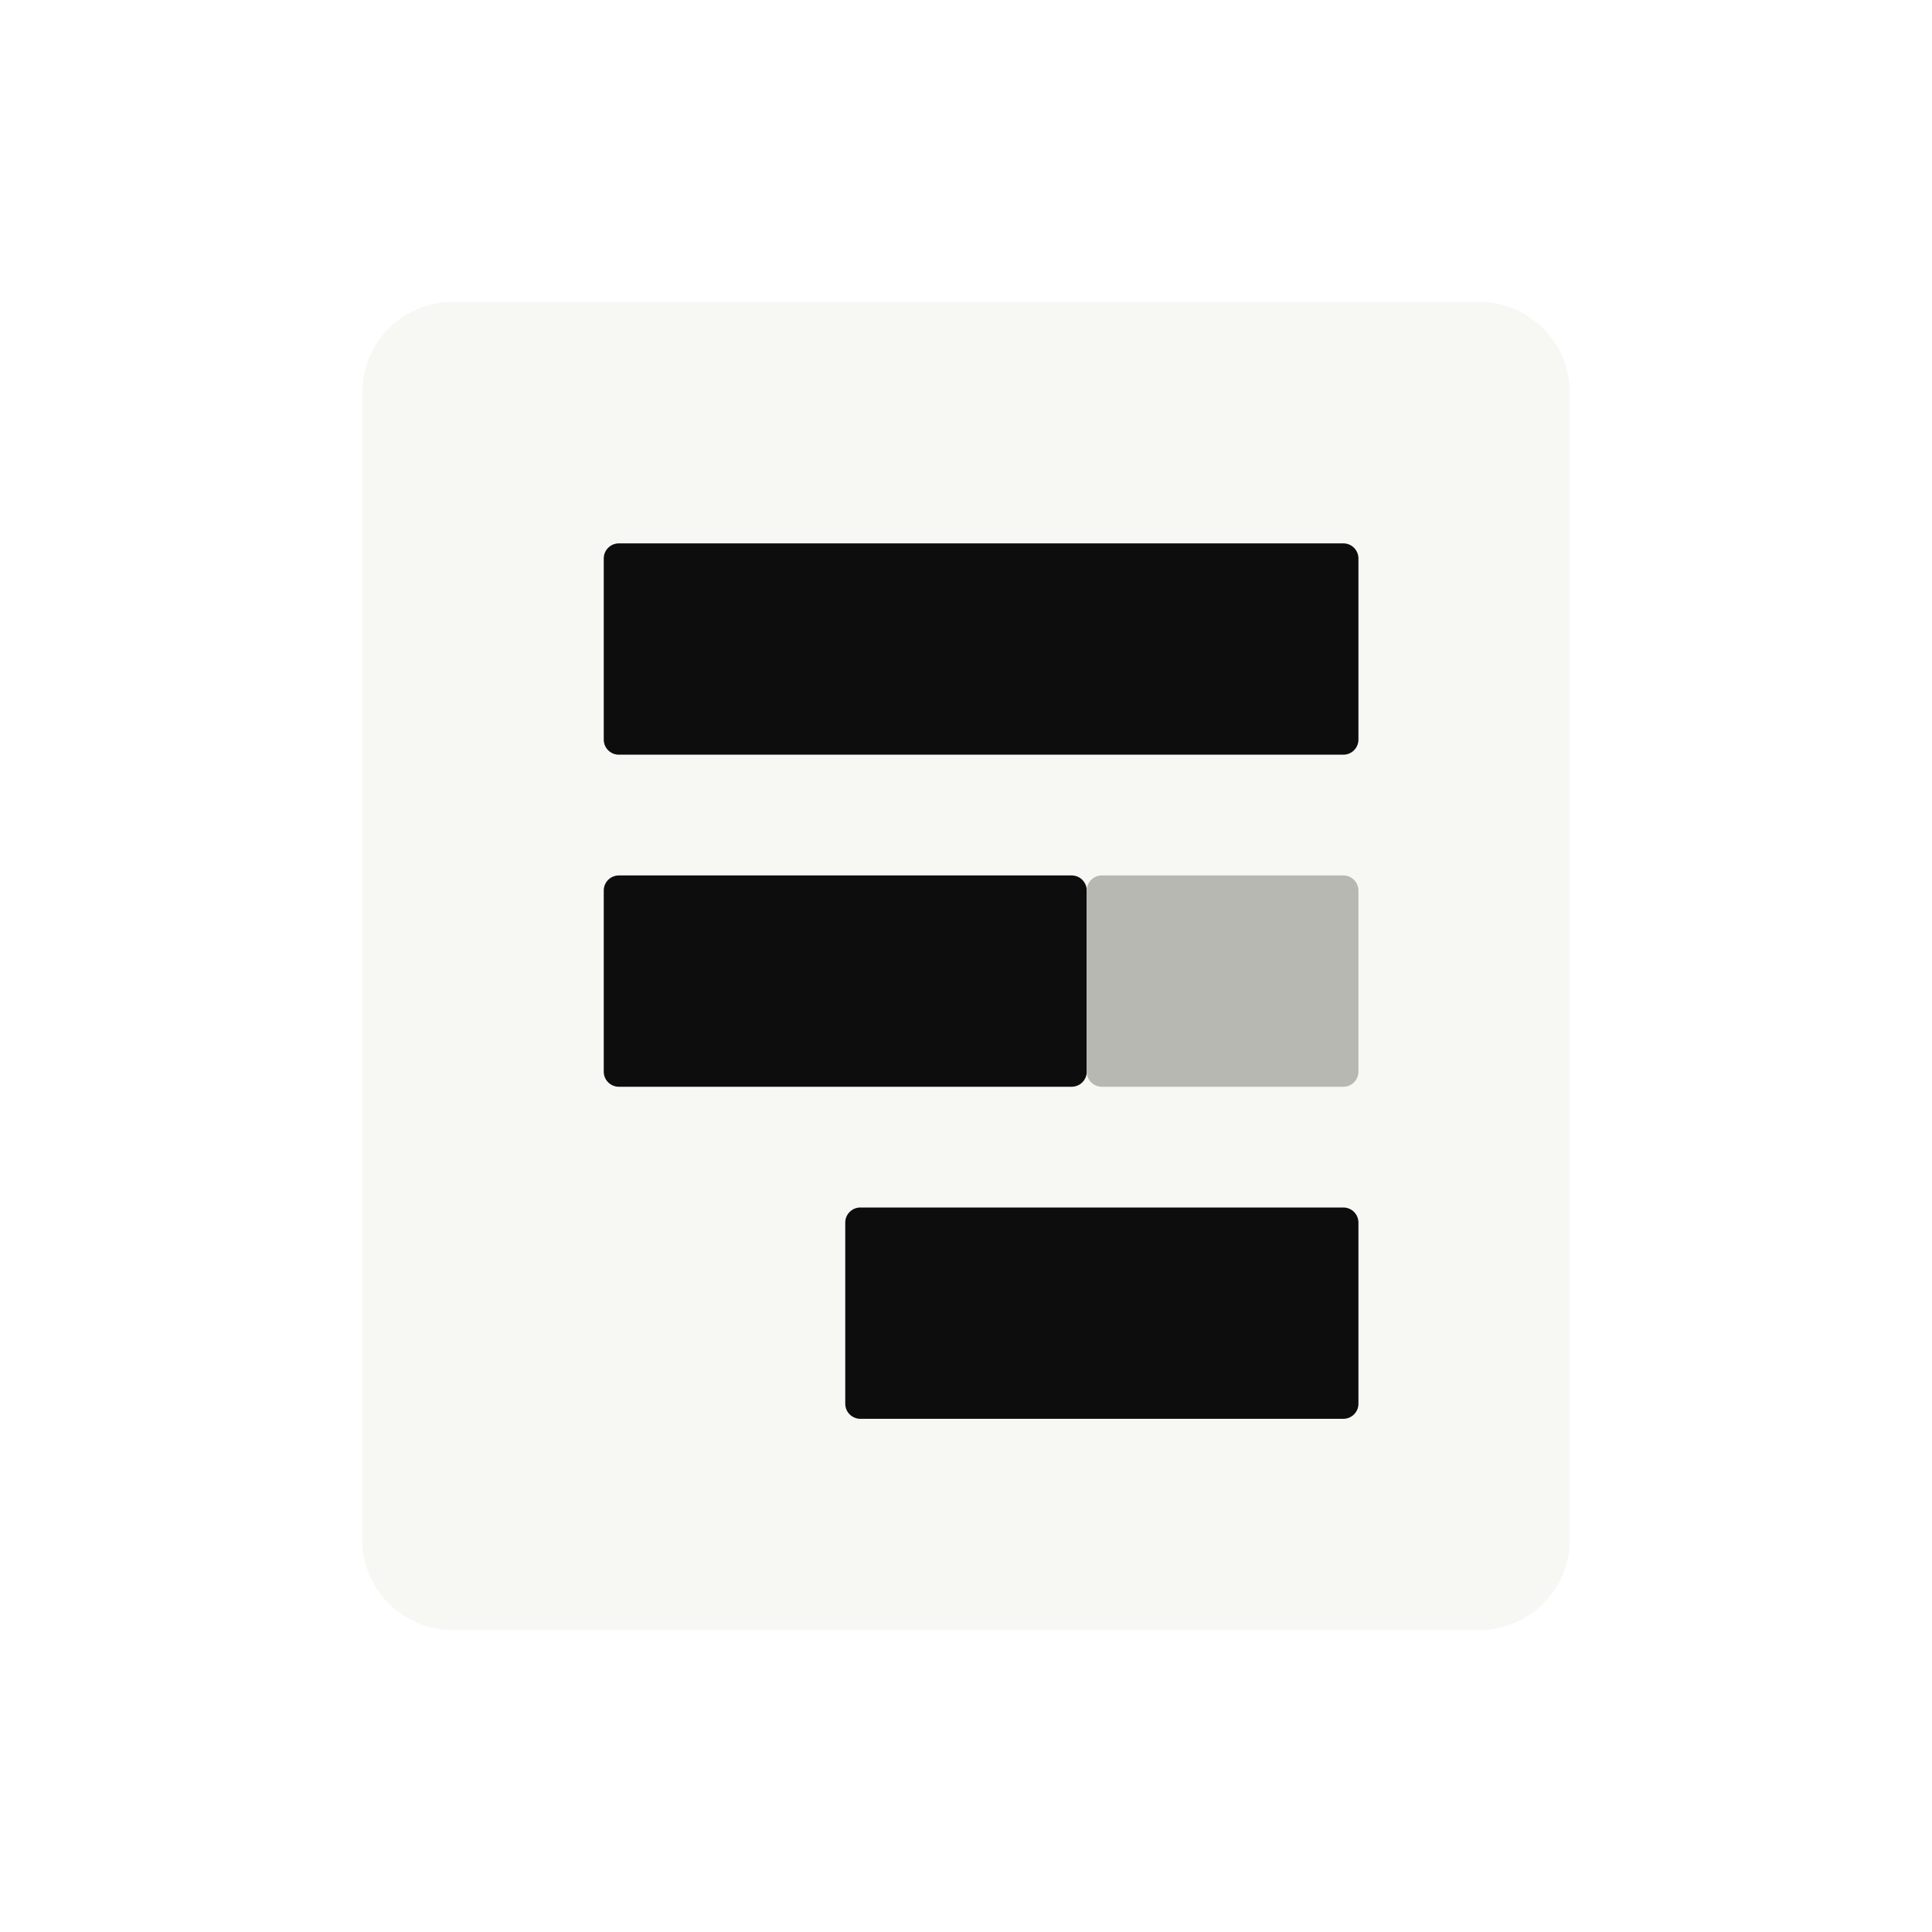
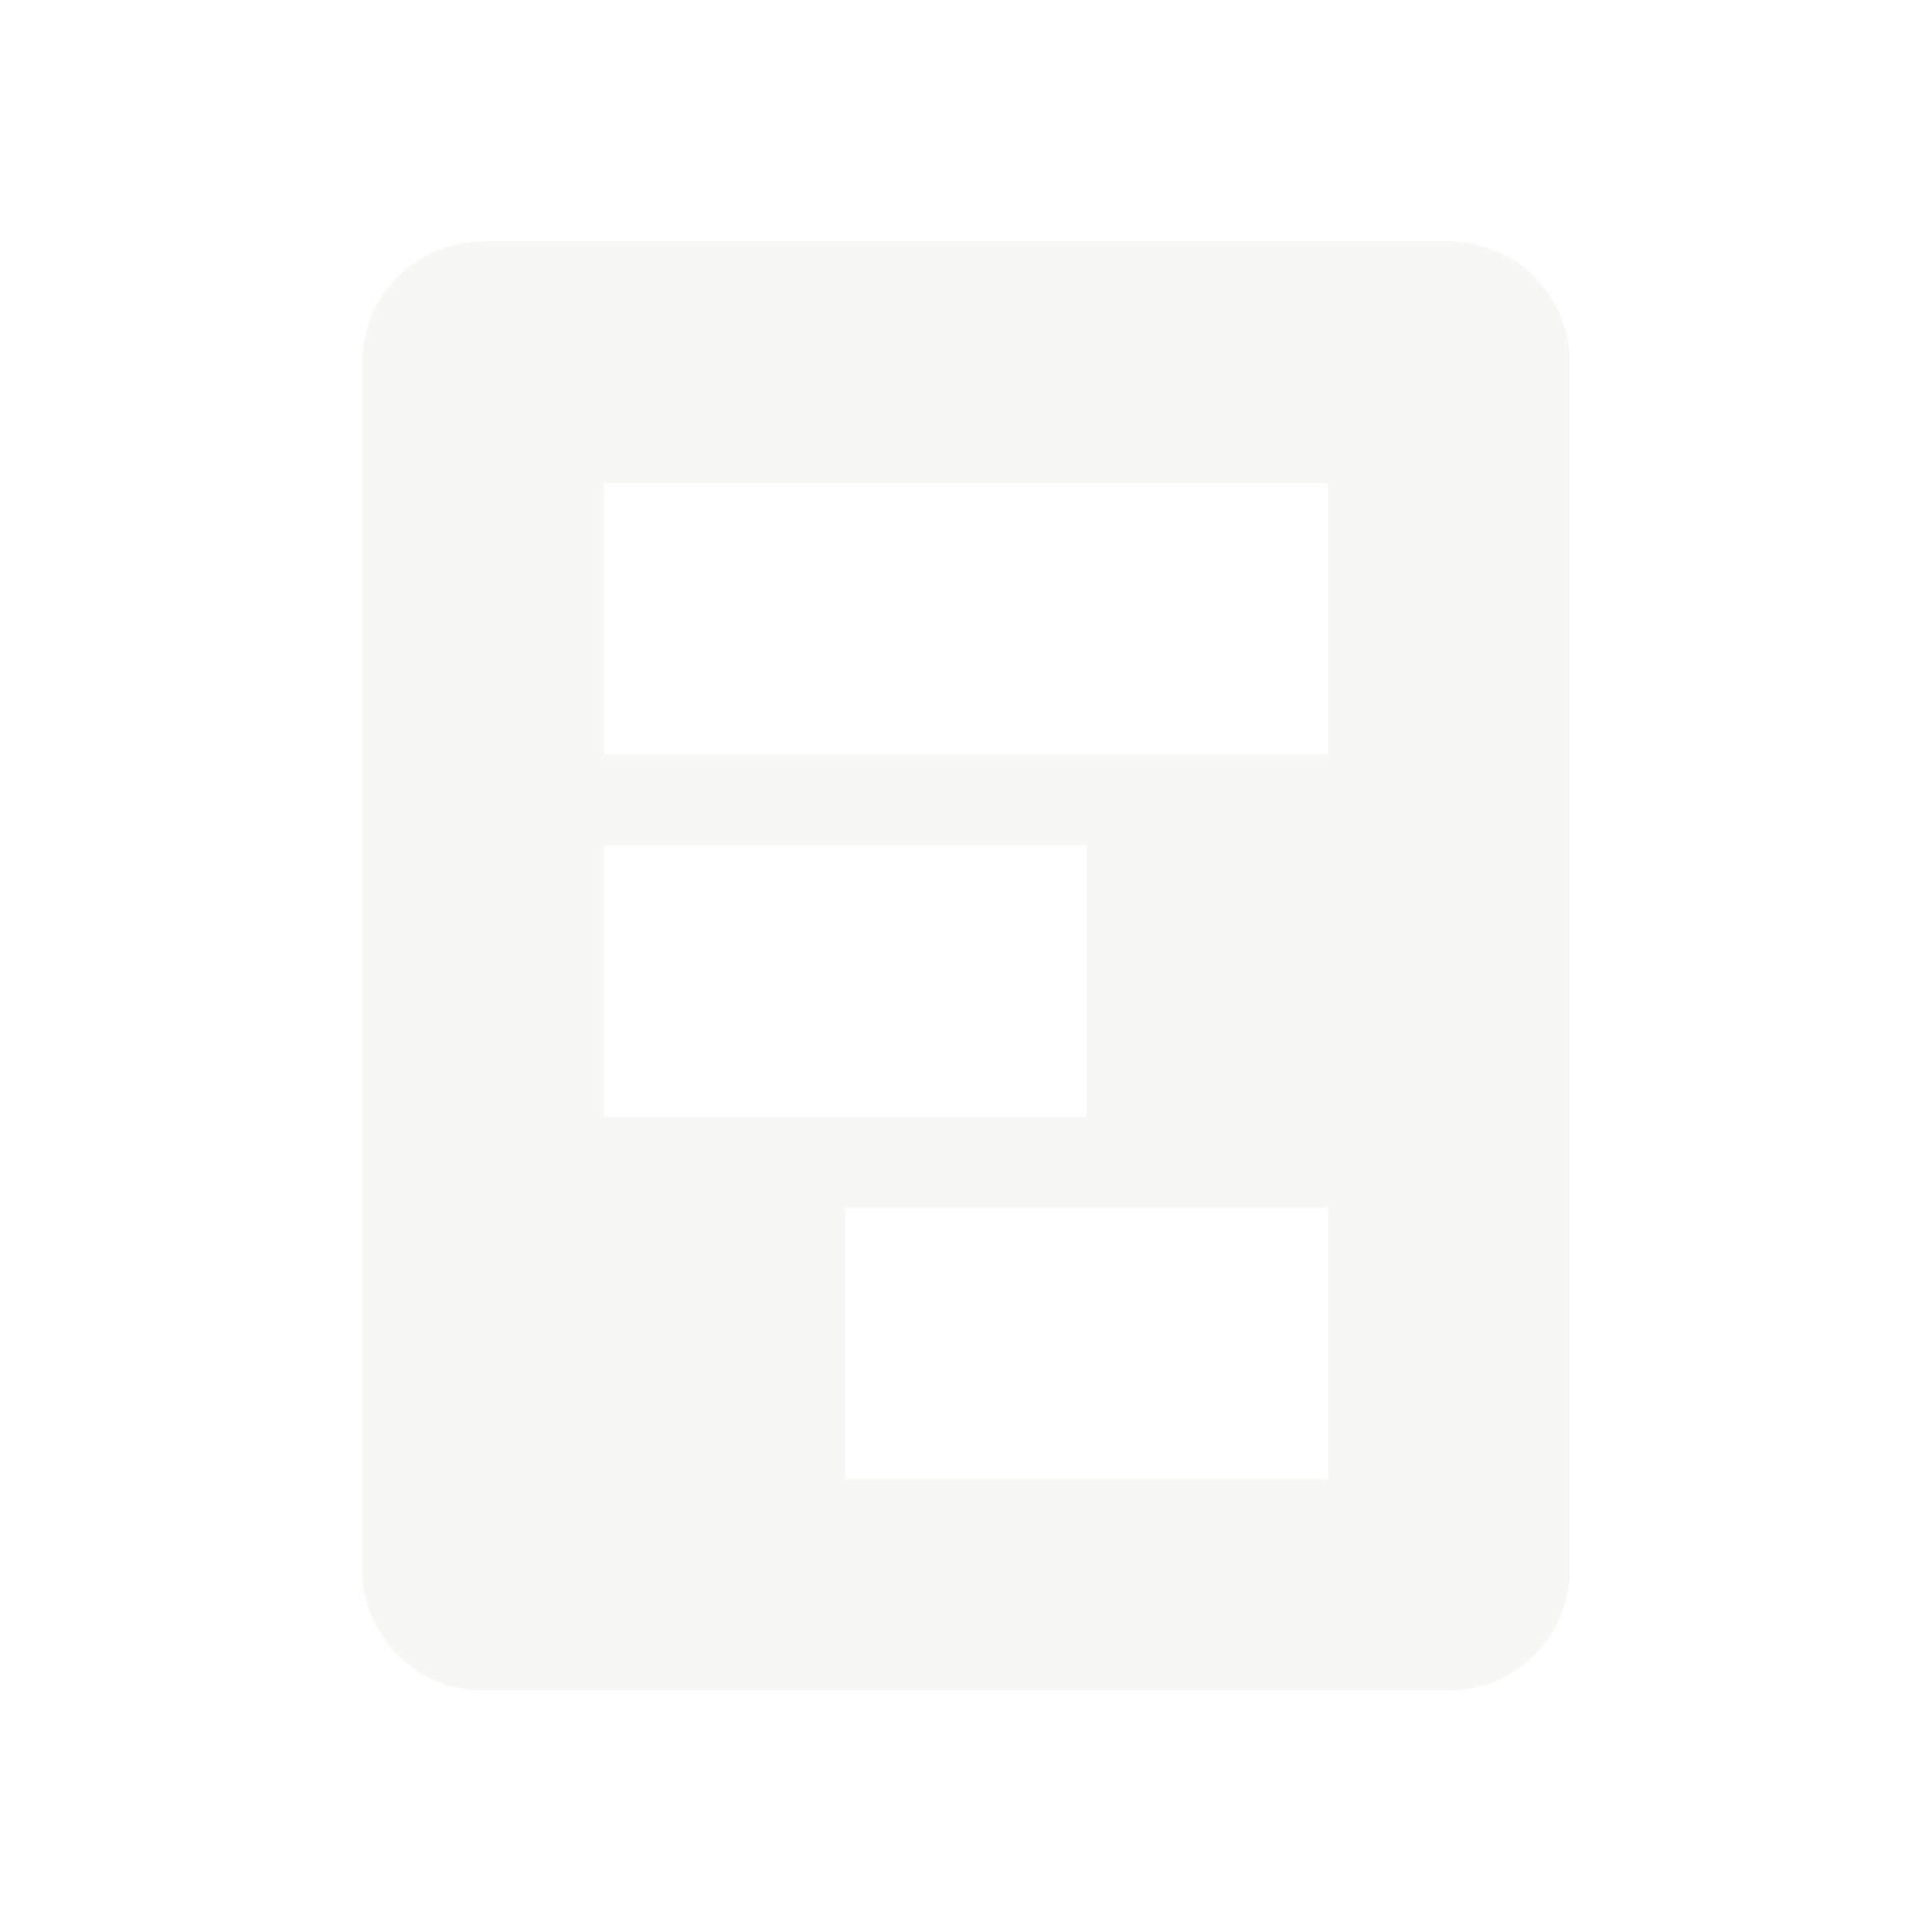
<svg xmlns="http://www.w3.org/2000/svg" viewBox="0 0 64 64" role="img" aria-labelledby="surfaces-mark-reverse-title surfaces-mark-reverse-desc">
-   <rect x="12" y="10" width="40" height="44" rx="3" fill="#F7F7F4" />
-   <rect x="20" y="18" width="25" height="7" rx="0.5" fill="#0D0D0D" />
-   <rect x="20" y="29" width="16" height="7" rx="0.5" fill="#0D0D0D" />
-   <rect x="28" y="40" width="17" height="7" rx="0.5" fill="#0D0D0D" />
-   <rect x="36" y="29" width="9" height="7" rx="0.5" fill="#B8B8B2" />
+   <path fill="#F7F7F4" fill-rule="evenodd" clip-rule="evenodd" d="M16 8H48C50.209 8 52 9.791 52 12V52C52 54.209 50.209 56 48 56H16C13.791 56 12 54.209 12 52V12C12 9.791 13.791 8 16 8ZM20 16H44V25H20V16ZM20 28H36V37H20V28ZM28 40H44V49H28V40Z" />
</svg>
